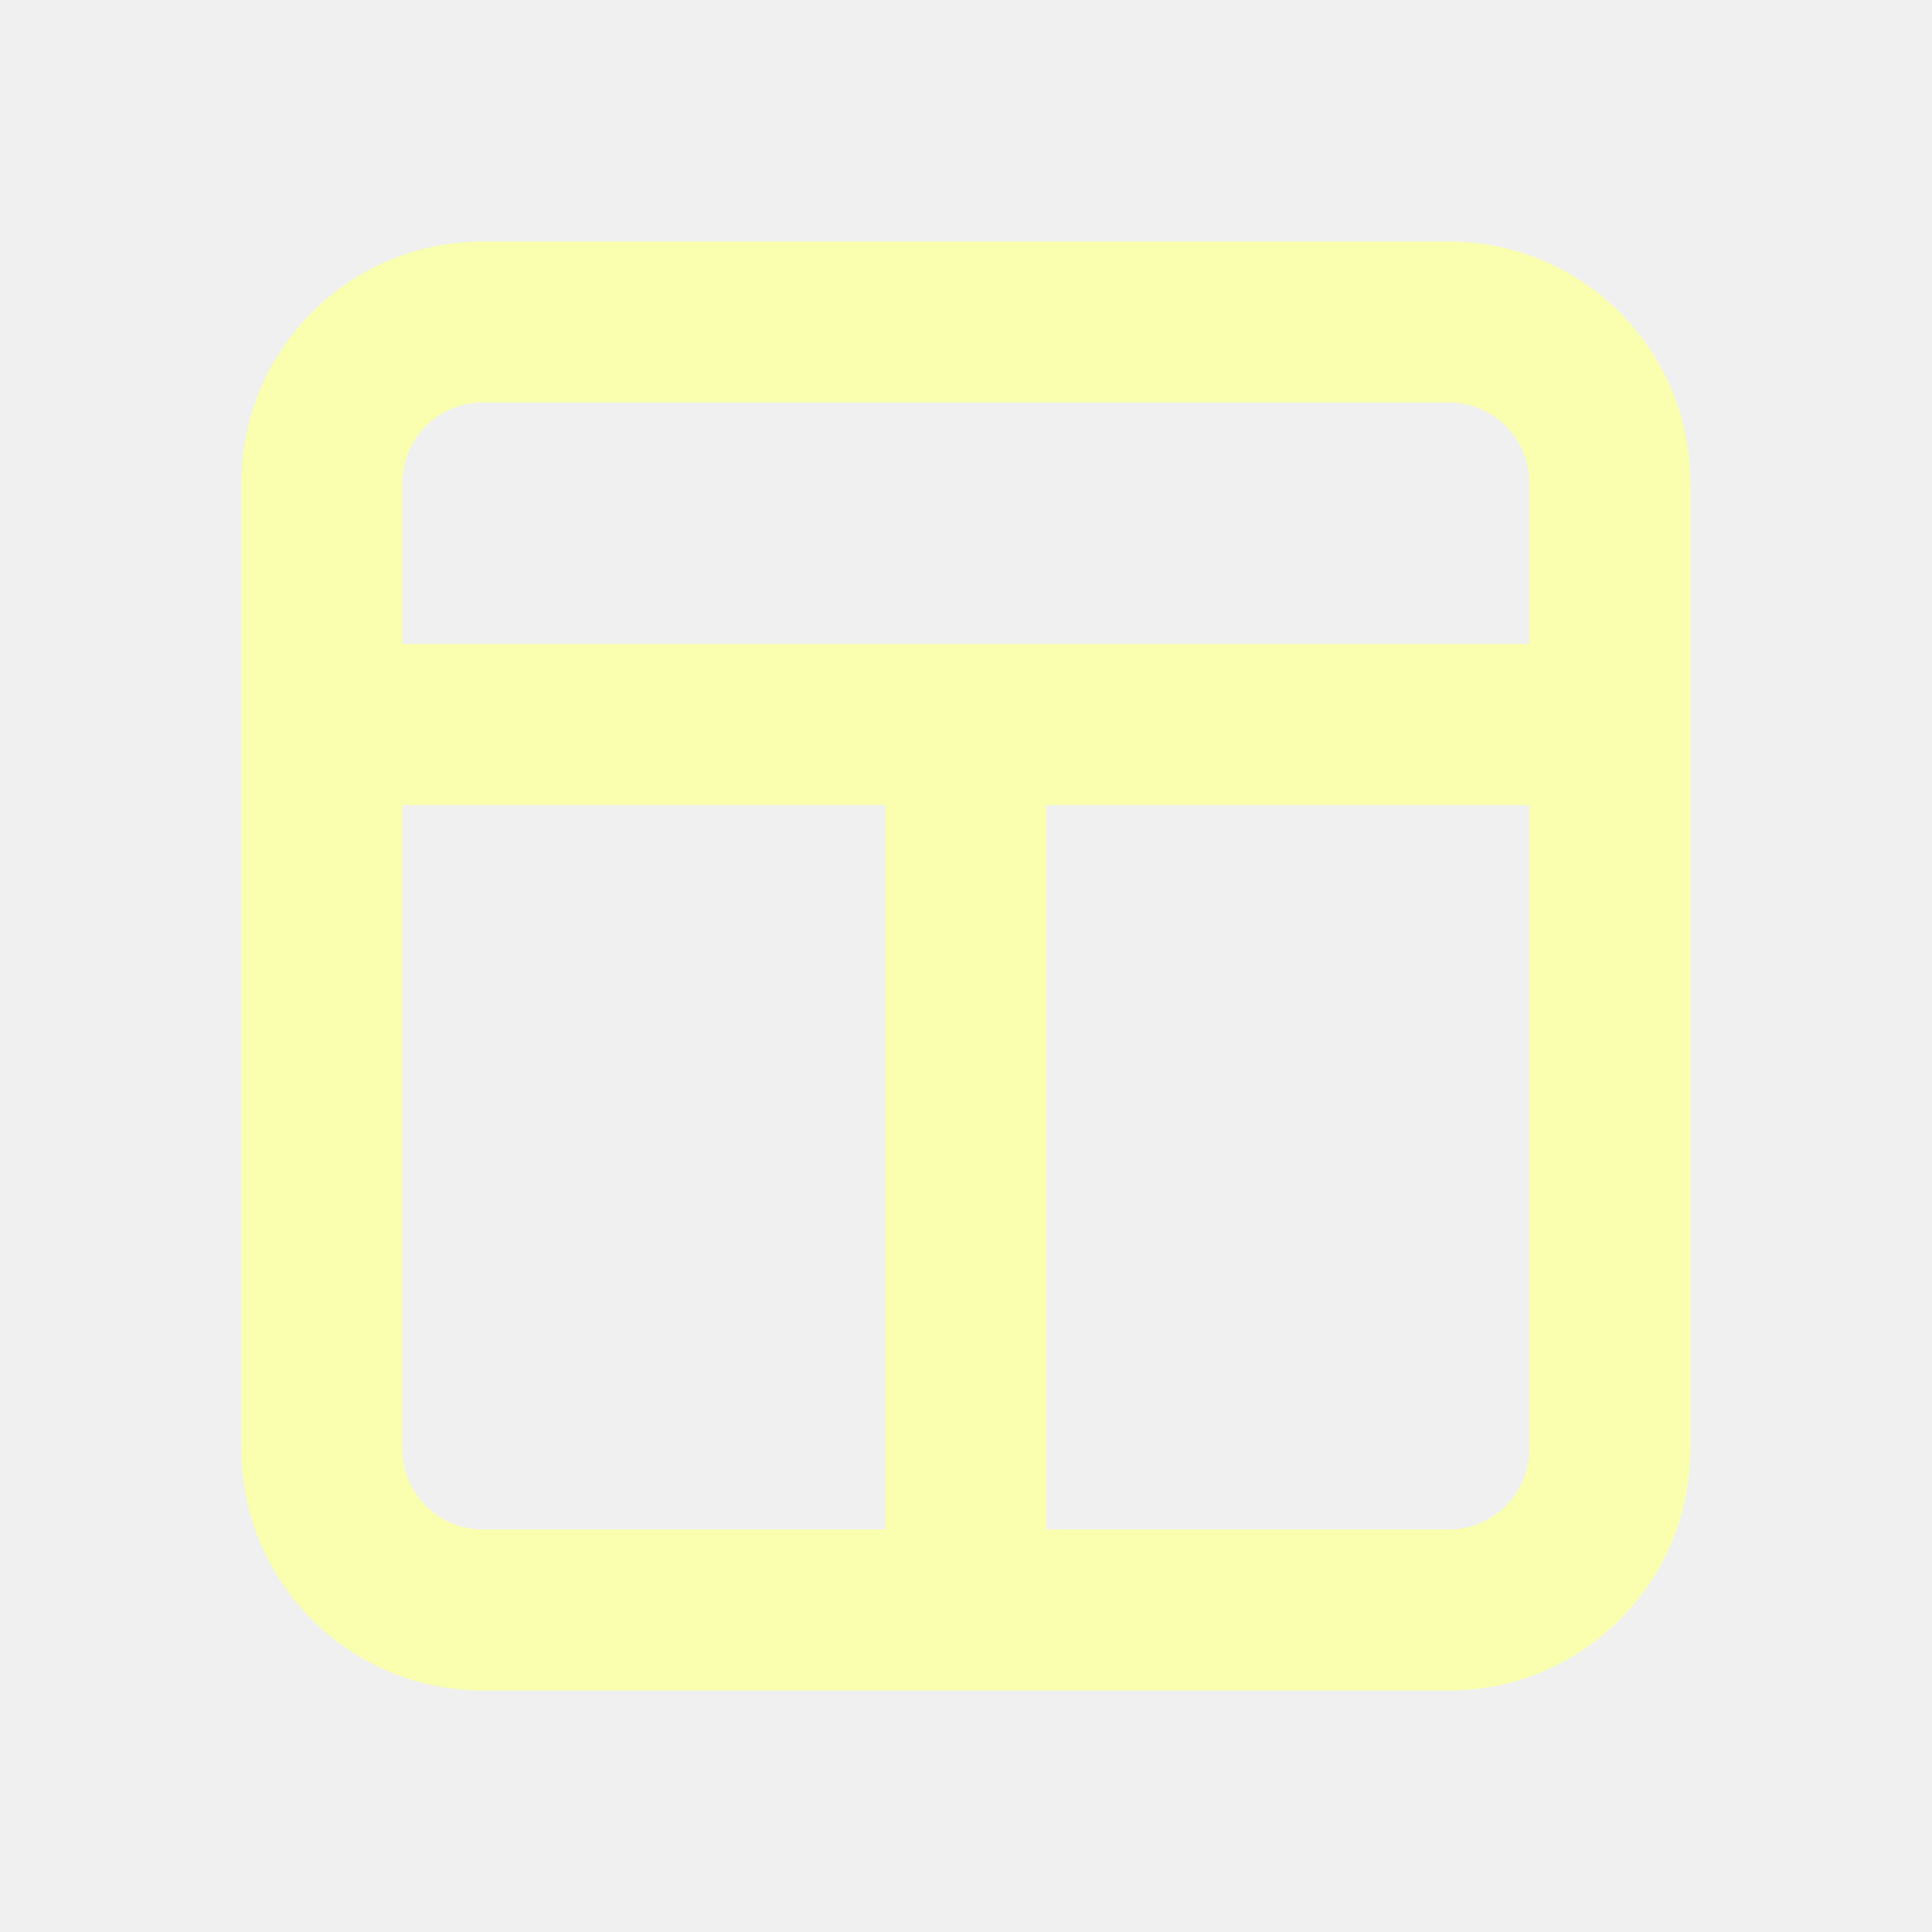
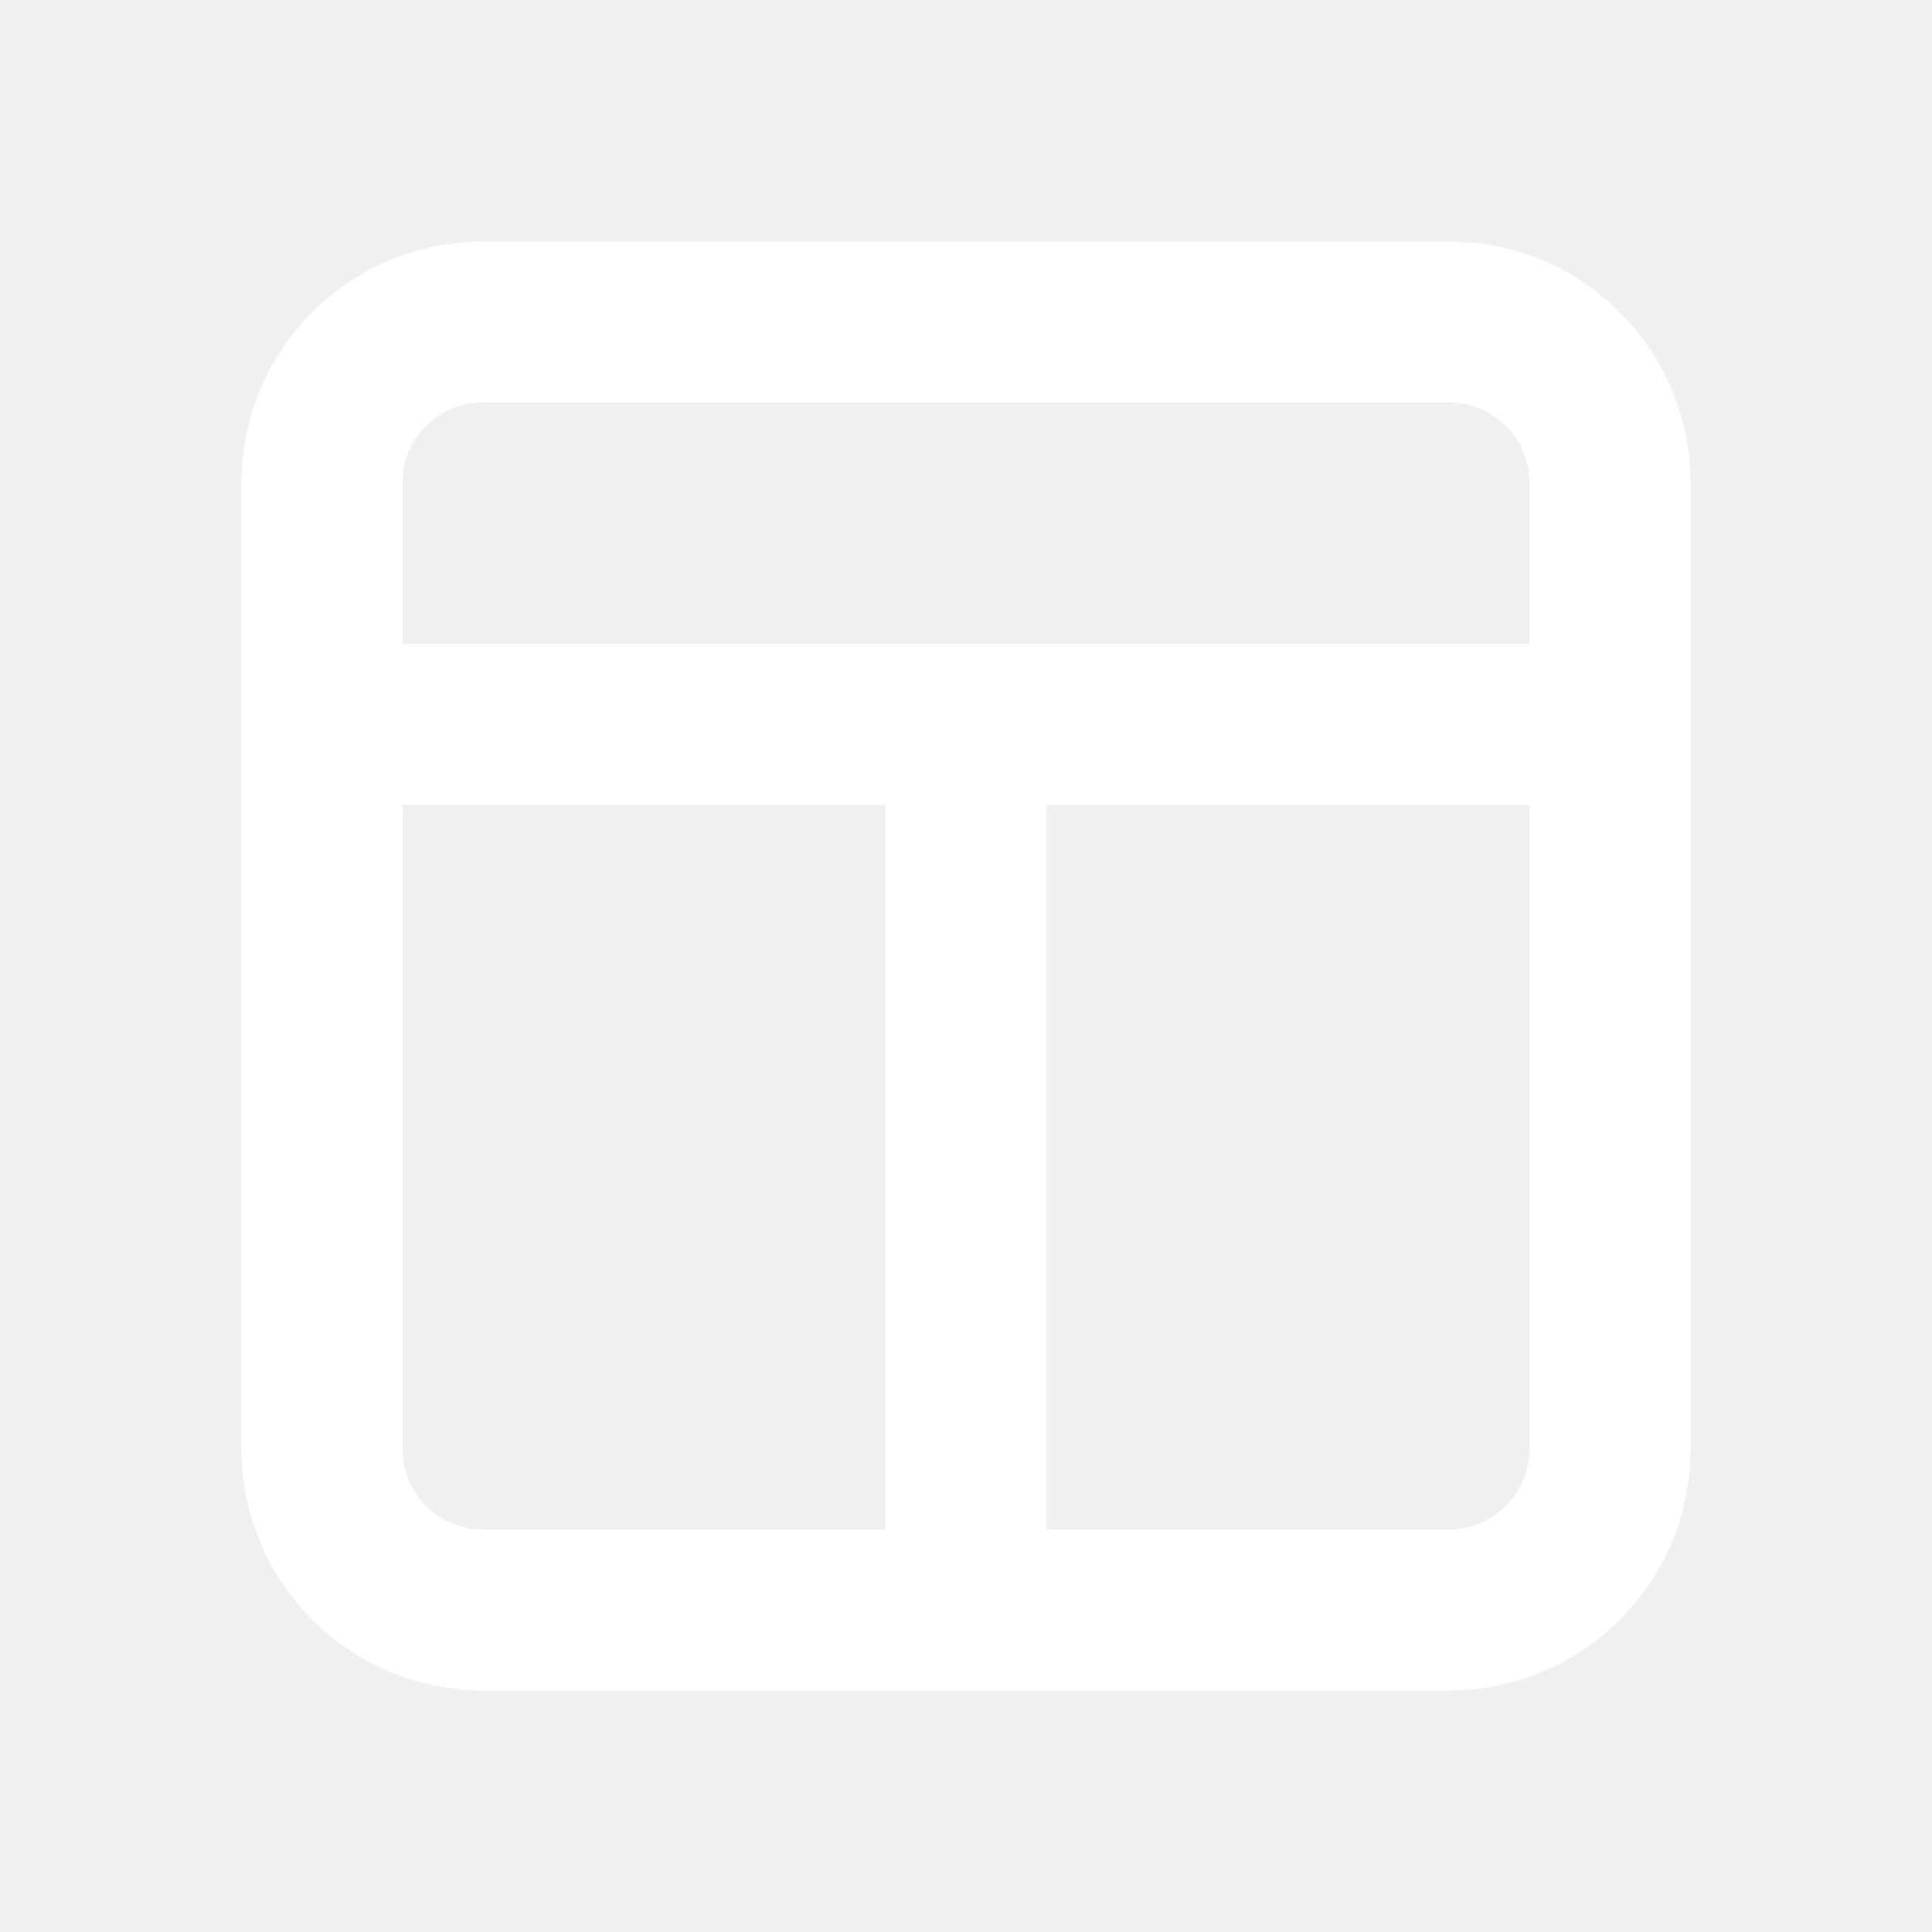
<svg xmlns="http://www.w3.org/2000/svg" viewBox="0 0 24 24">
  <g data-name="Layer 2">
    <g data-name="layout">
      <rect width="24" height="24" opacity="0" />
-       <path fill="#faffaf" d="M18 3H6a3 3 0 0 0-3 3v12a3 3 0 0 0 3 3h12a3 3 0 0 0 3-3V6a3 3 0 0 0-3-3zM6 5h12a1 1 0 0 1 1 1v2H5V6a1 1 0 0 1 1-1zM5 18v-8h6v9H6a1 1 0 0 1-1-1zm13 1h-5v-9h6v8a1 1 0 0 1-1 1z" />
+       <path fill="#ffffff" d="M18 3H6a3 3 0 0 0-3 3v12a3 3 0 0 0 3 3h12a3 3 0 0 0 3-3V6a3 3 0 0 0-3-3zM6 5h12a1 1 0 0 1 1 1v2H5V6a1 1 0 0 1 1-1zM5 18v-8h6v9H6a1 1 0 0 1-1-1zm13 1h-5v-9h6v8a1 1 0 0 1-1 1z" />
    </g>
  </g>
</svg>
